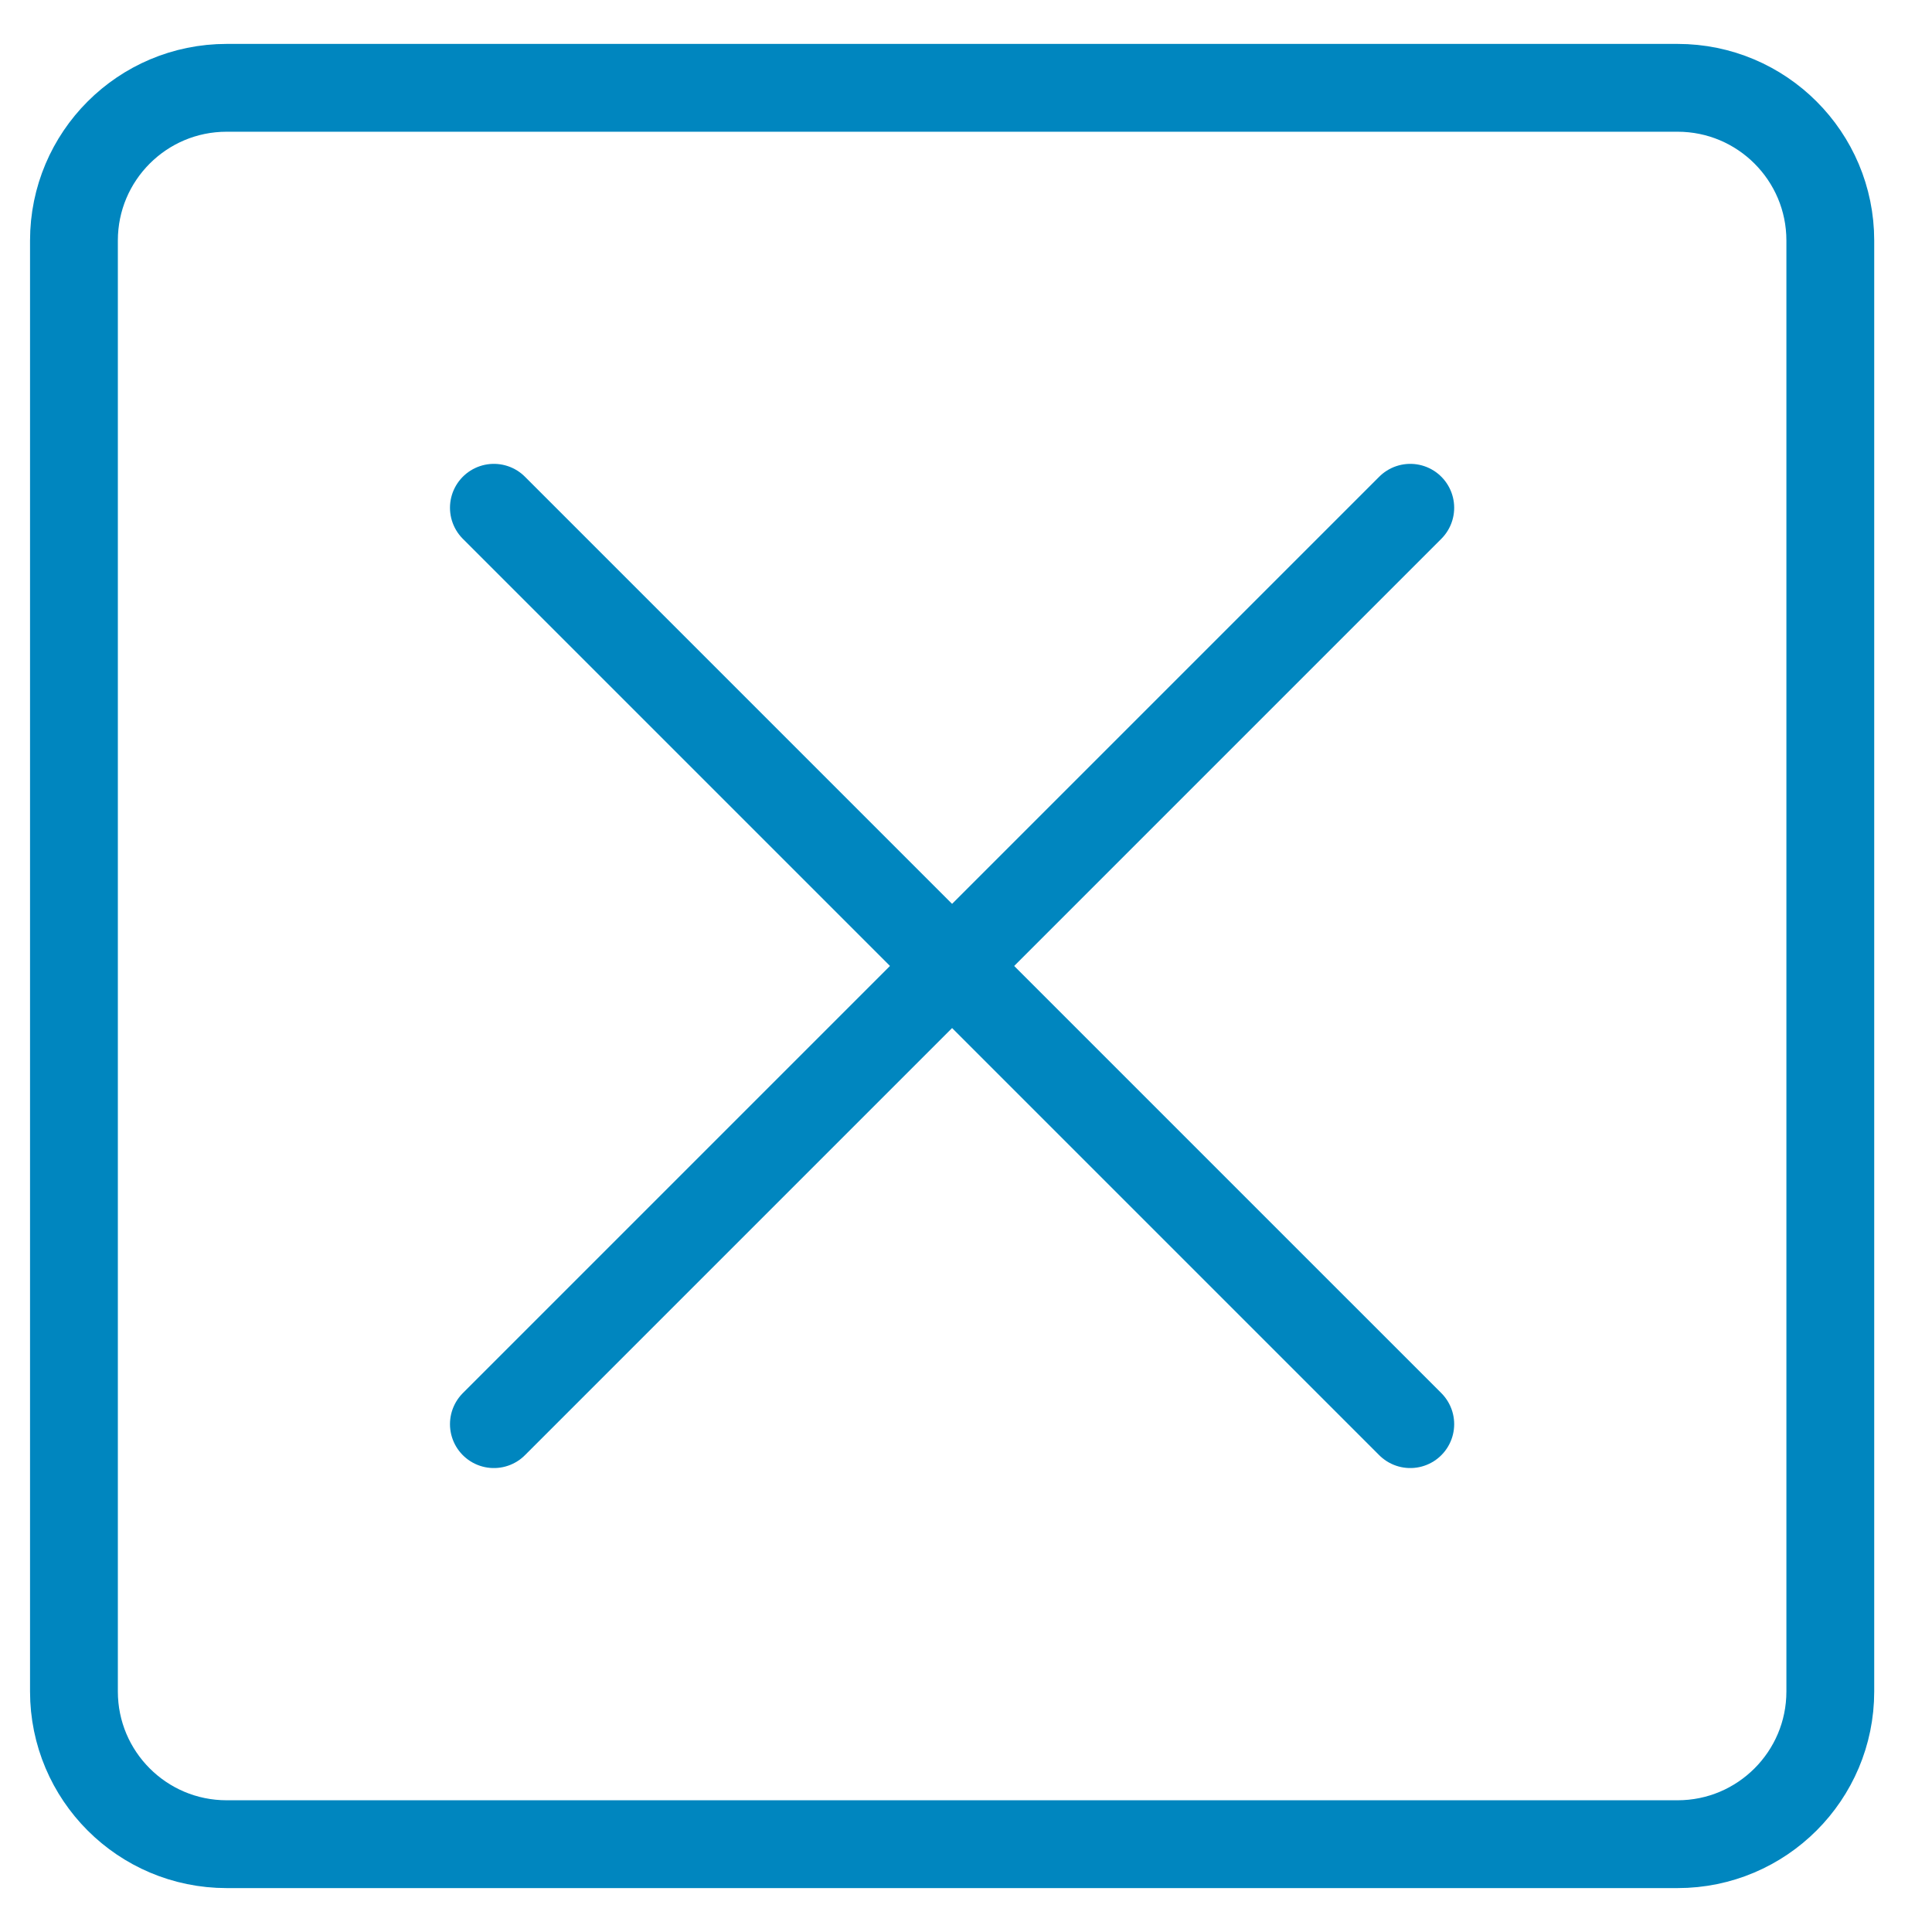
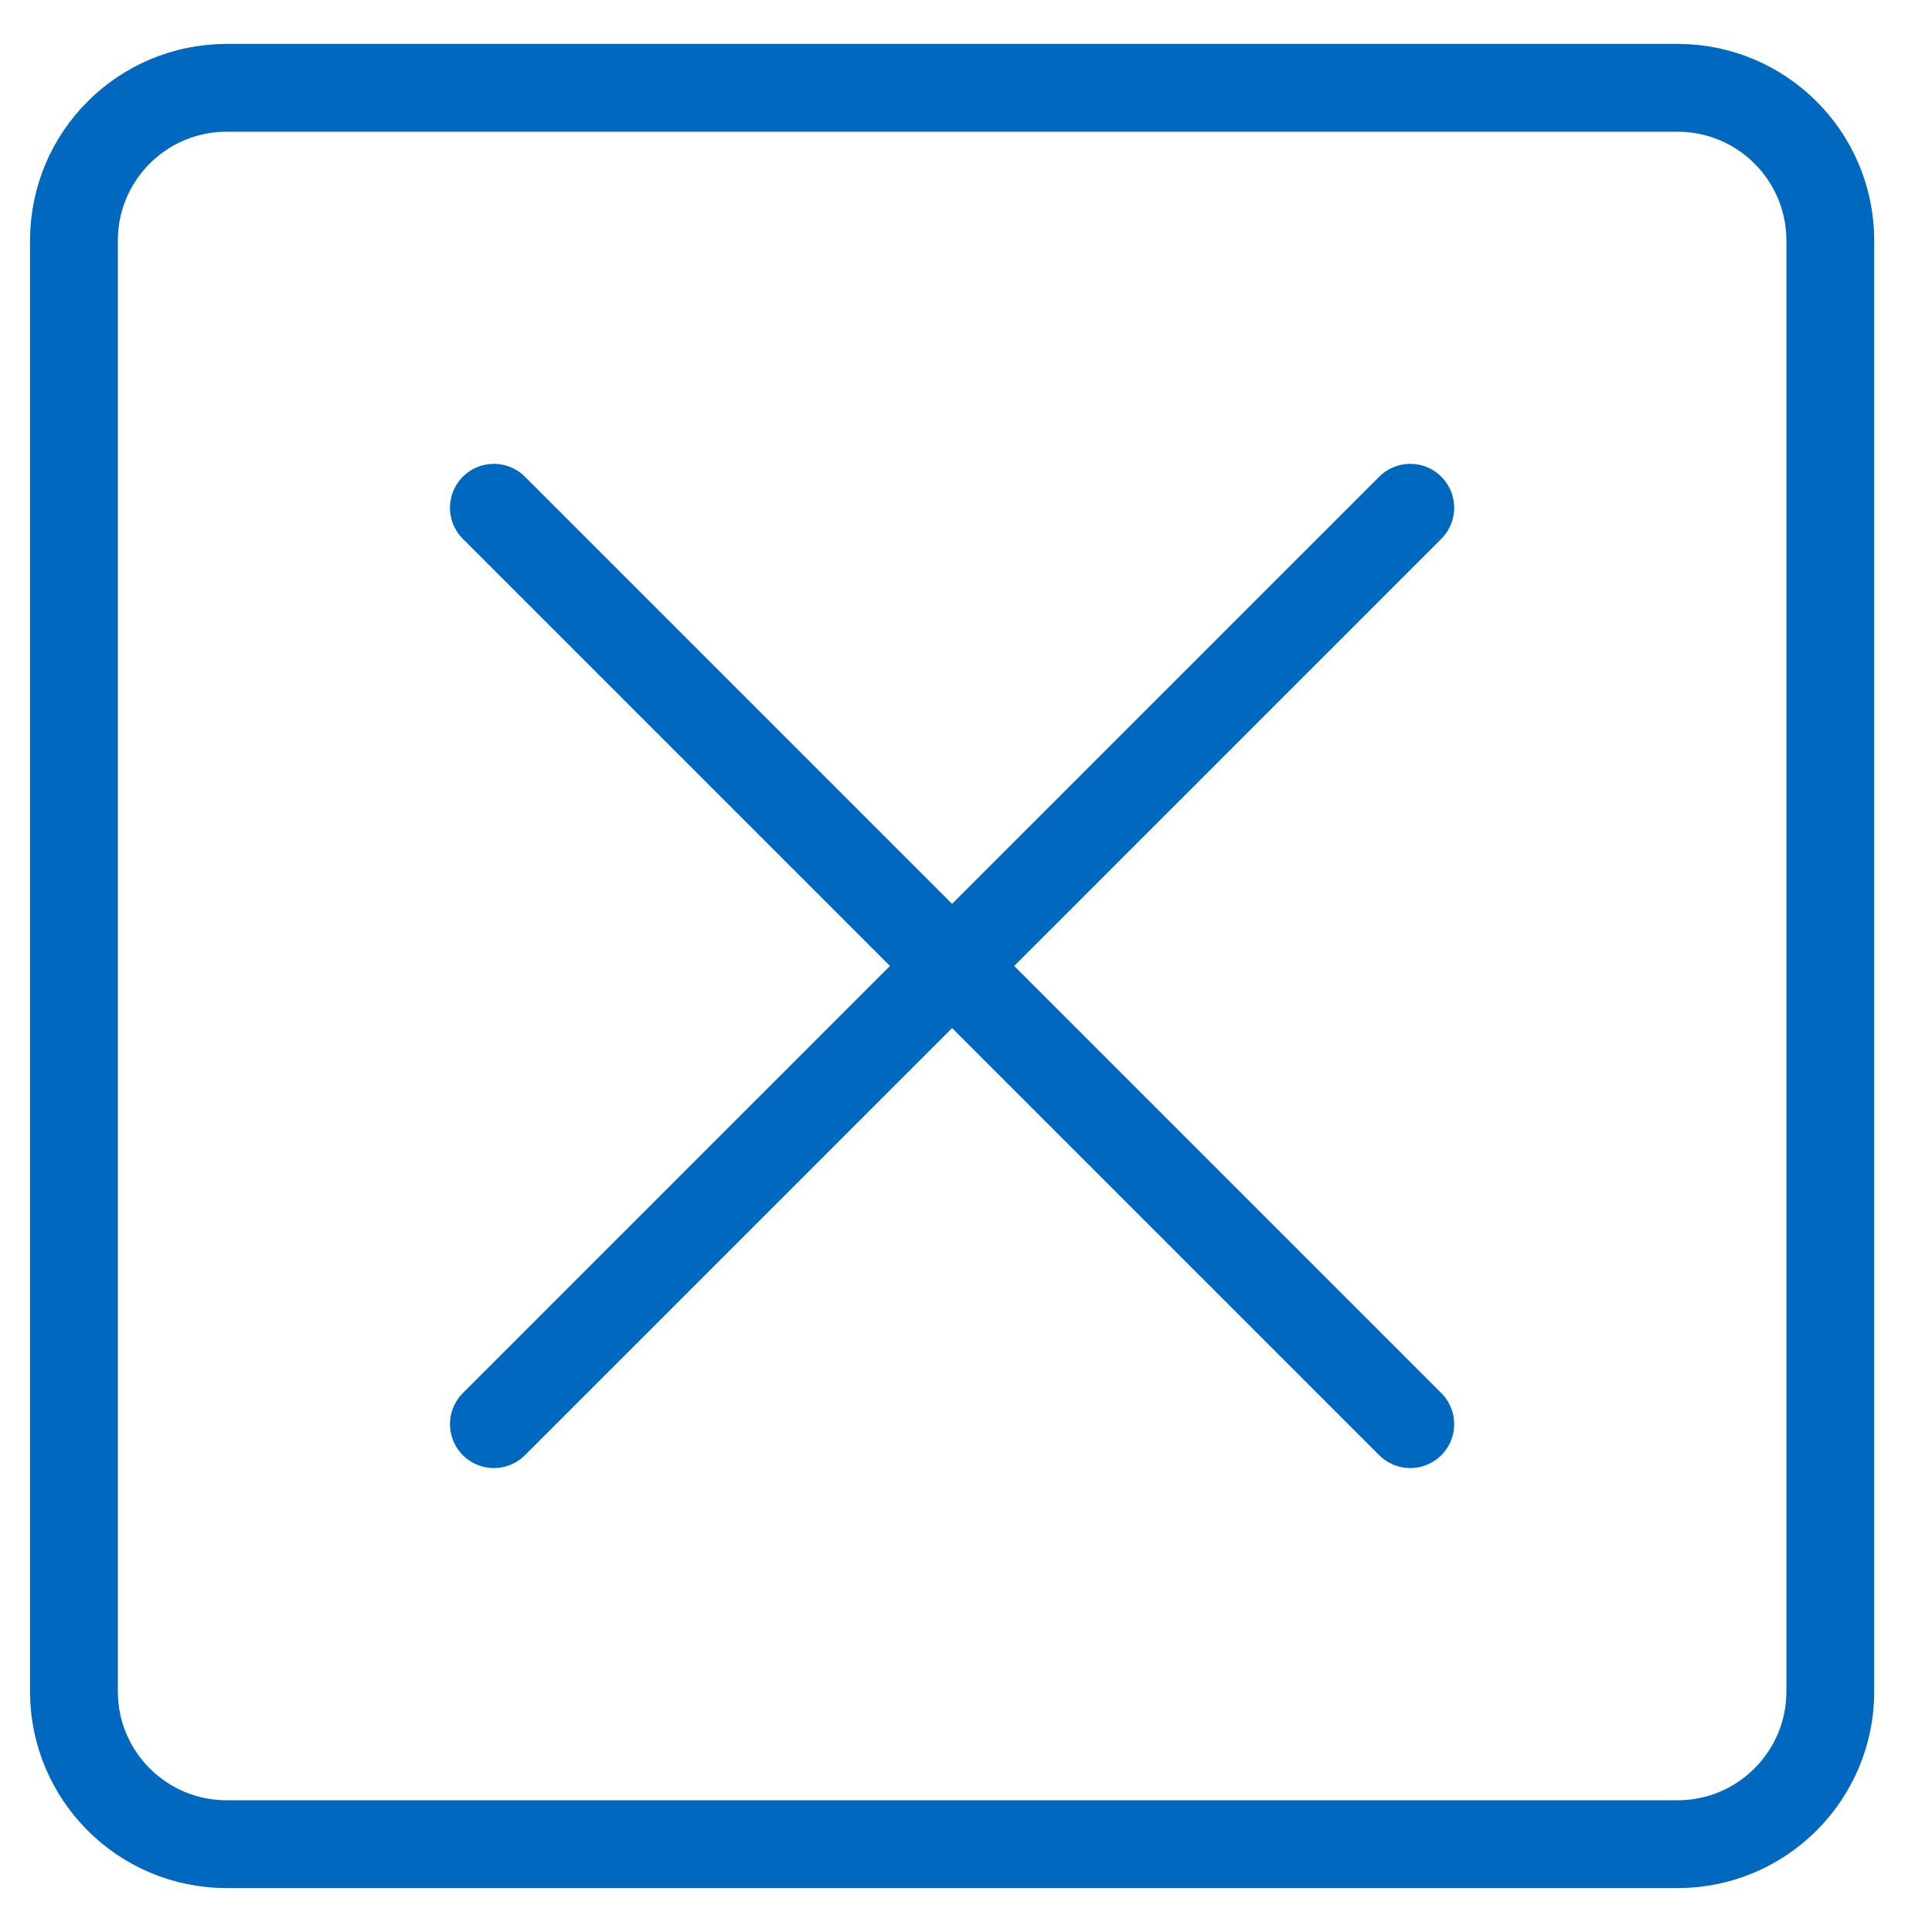
<svg xmlns="http://www.w3.org/2000/svg" width="22" height="22" viewBox="0 0 22 22" fill="none">
-   <path d="M19.103 1H2.581C1.62 1 0.842 1.779 0.842 2.739V19.261C0.842 20.221 1.62 21 2.581 21H19.103C20.063 21 20.842 20.221 20.842 19.261V2.739C20.842 1.779 20.063 1 19.103 1Z" stroke="#0086bf" stroke-linecap="round" stroke-linejoin="round" />
-   <path d="M5.624 16.217L16.059 5.782" stroke="#0086bf" stroke-linecap="round" stroke-linejoin="round" />
-   <path d="M16.059 16.217L5.624 5.782" stroke="#0086bf" stroke-linecap="round" stroke-linejoin="round" />
+   <path d="M19.103 1H2.581C1.62 1 0.842 1.779 0.842 2.739V19.261C0.842 20.221 1.62 21 2.581 21H19.103C20.063 21 20.842 20.221 20.842 19.261V2.739C20.842 1.779 20.063 1 19.103 1Z" stroke="#0068bf" stroke-linecap="round" stroke-linejoin="round" />
+   <path d="M5.624 16.217L16.059 5.782" stroke="#0068bf" stroke-linecap="round" stroke-linejoin="round" />
+   <path d="M16.059 16.217L5.624 5.782" stroke="#0068bf" stroke-linecap="round" stroke-linejoin="round" />
</svg>
